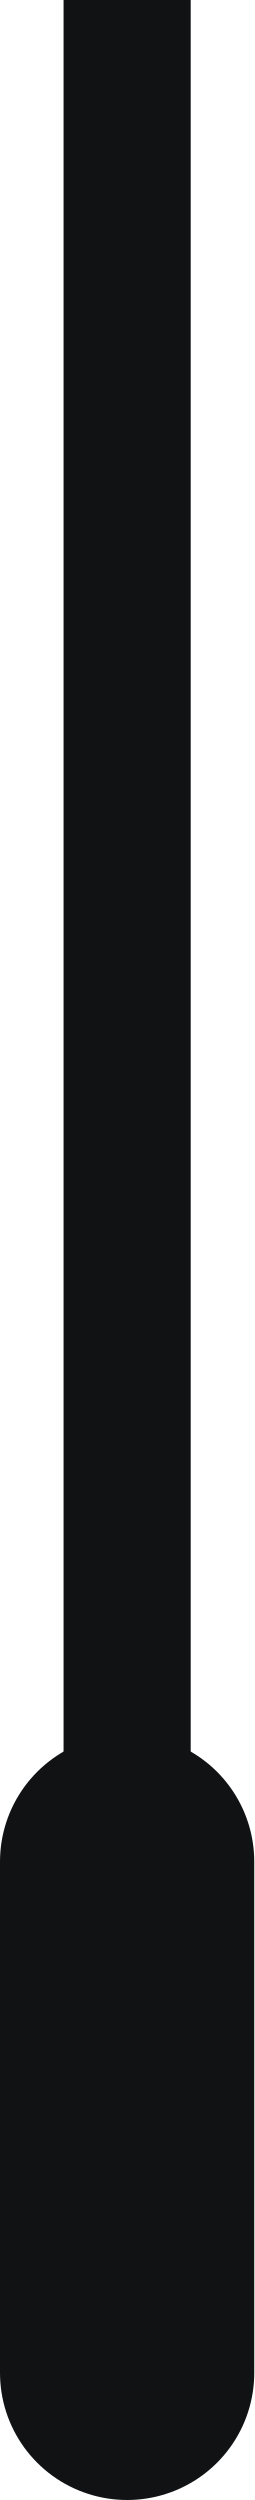
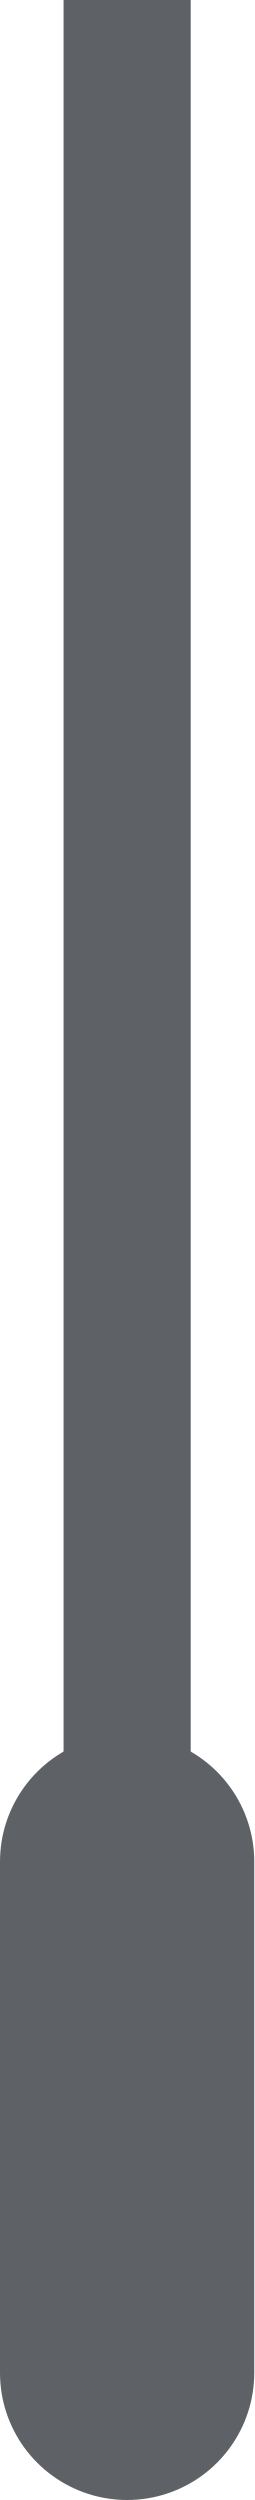
<svg xmlns="http://www.w3.org/2000/svg" viewBox="0 0 28 275.32">
  <defs>
    <style>
      .cls-1,
      .cls-2 {
        fill: none;
      }

      .cls-1 {
-         stroke: #101214;
+         stroke: #5e6266;
        stroke-linecap: round;
        stroke-linejoin: round;
        stroke-width: 28px;
      }

      .cls-2 {
-         stroke: #101214;
+         stroke: #5e6266;
        stroke-miterlimit: 10;
        stroke-width: 14px;
      }
    </style>
  </defs>
  <g id="Layer_2" data-name="Layer 2">
    <g id="Layer_1-2" data-name="Layer 1">
      <line class="cls-1" x1="14" y1="205.02" x2="14" y2="261.32" />
      <line class="cls-2" x1="14" x2="14" y2="215.62" />
    </g>
  </g>
</svg>
